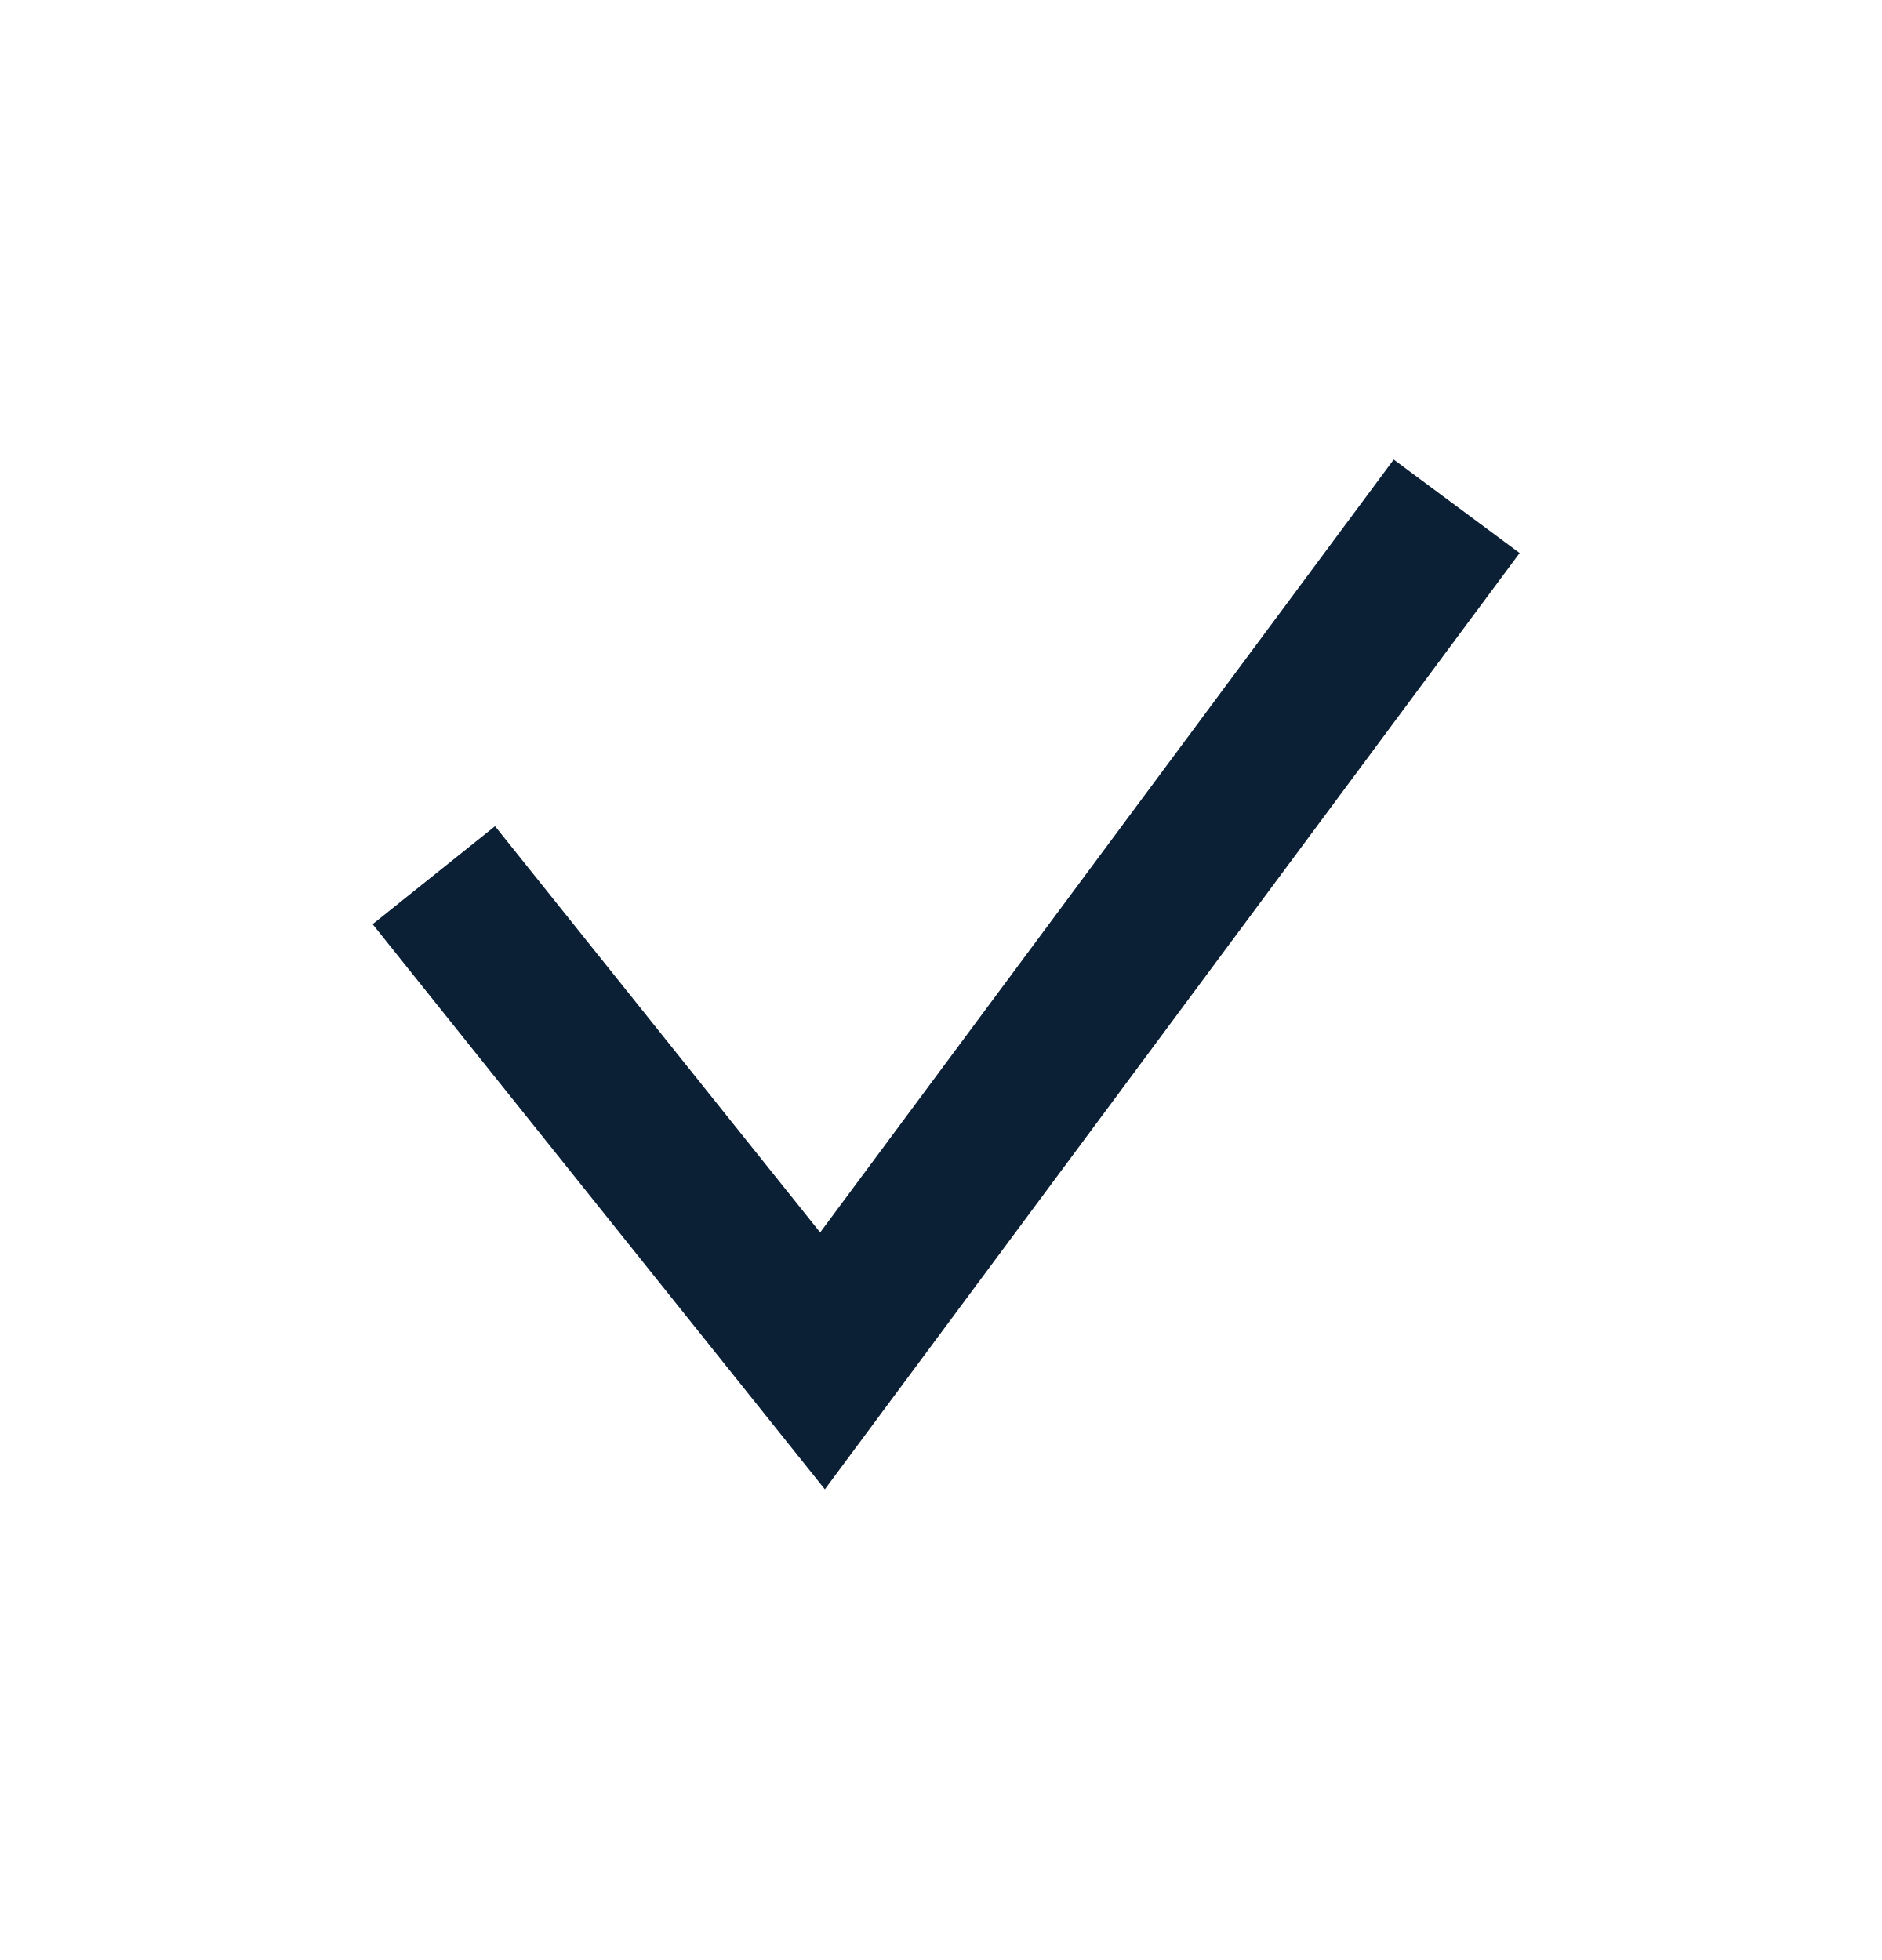
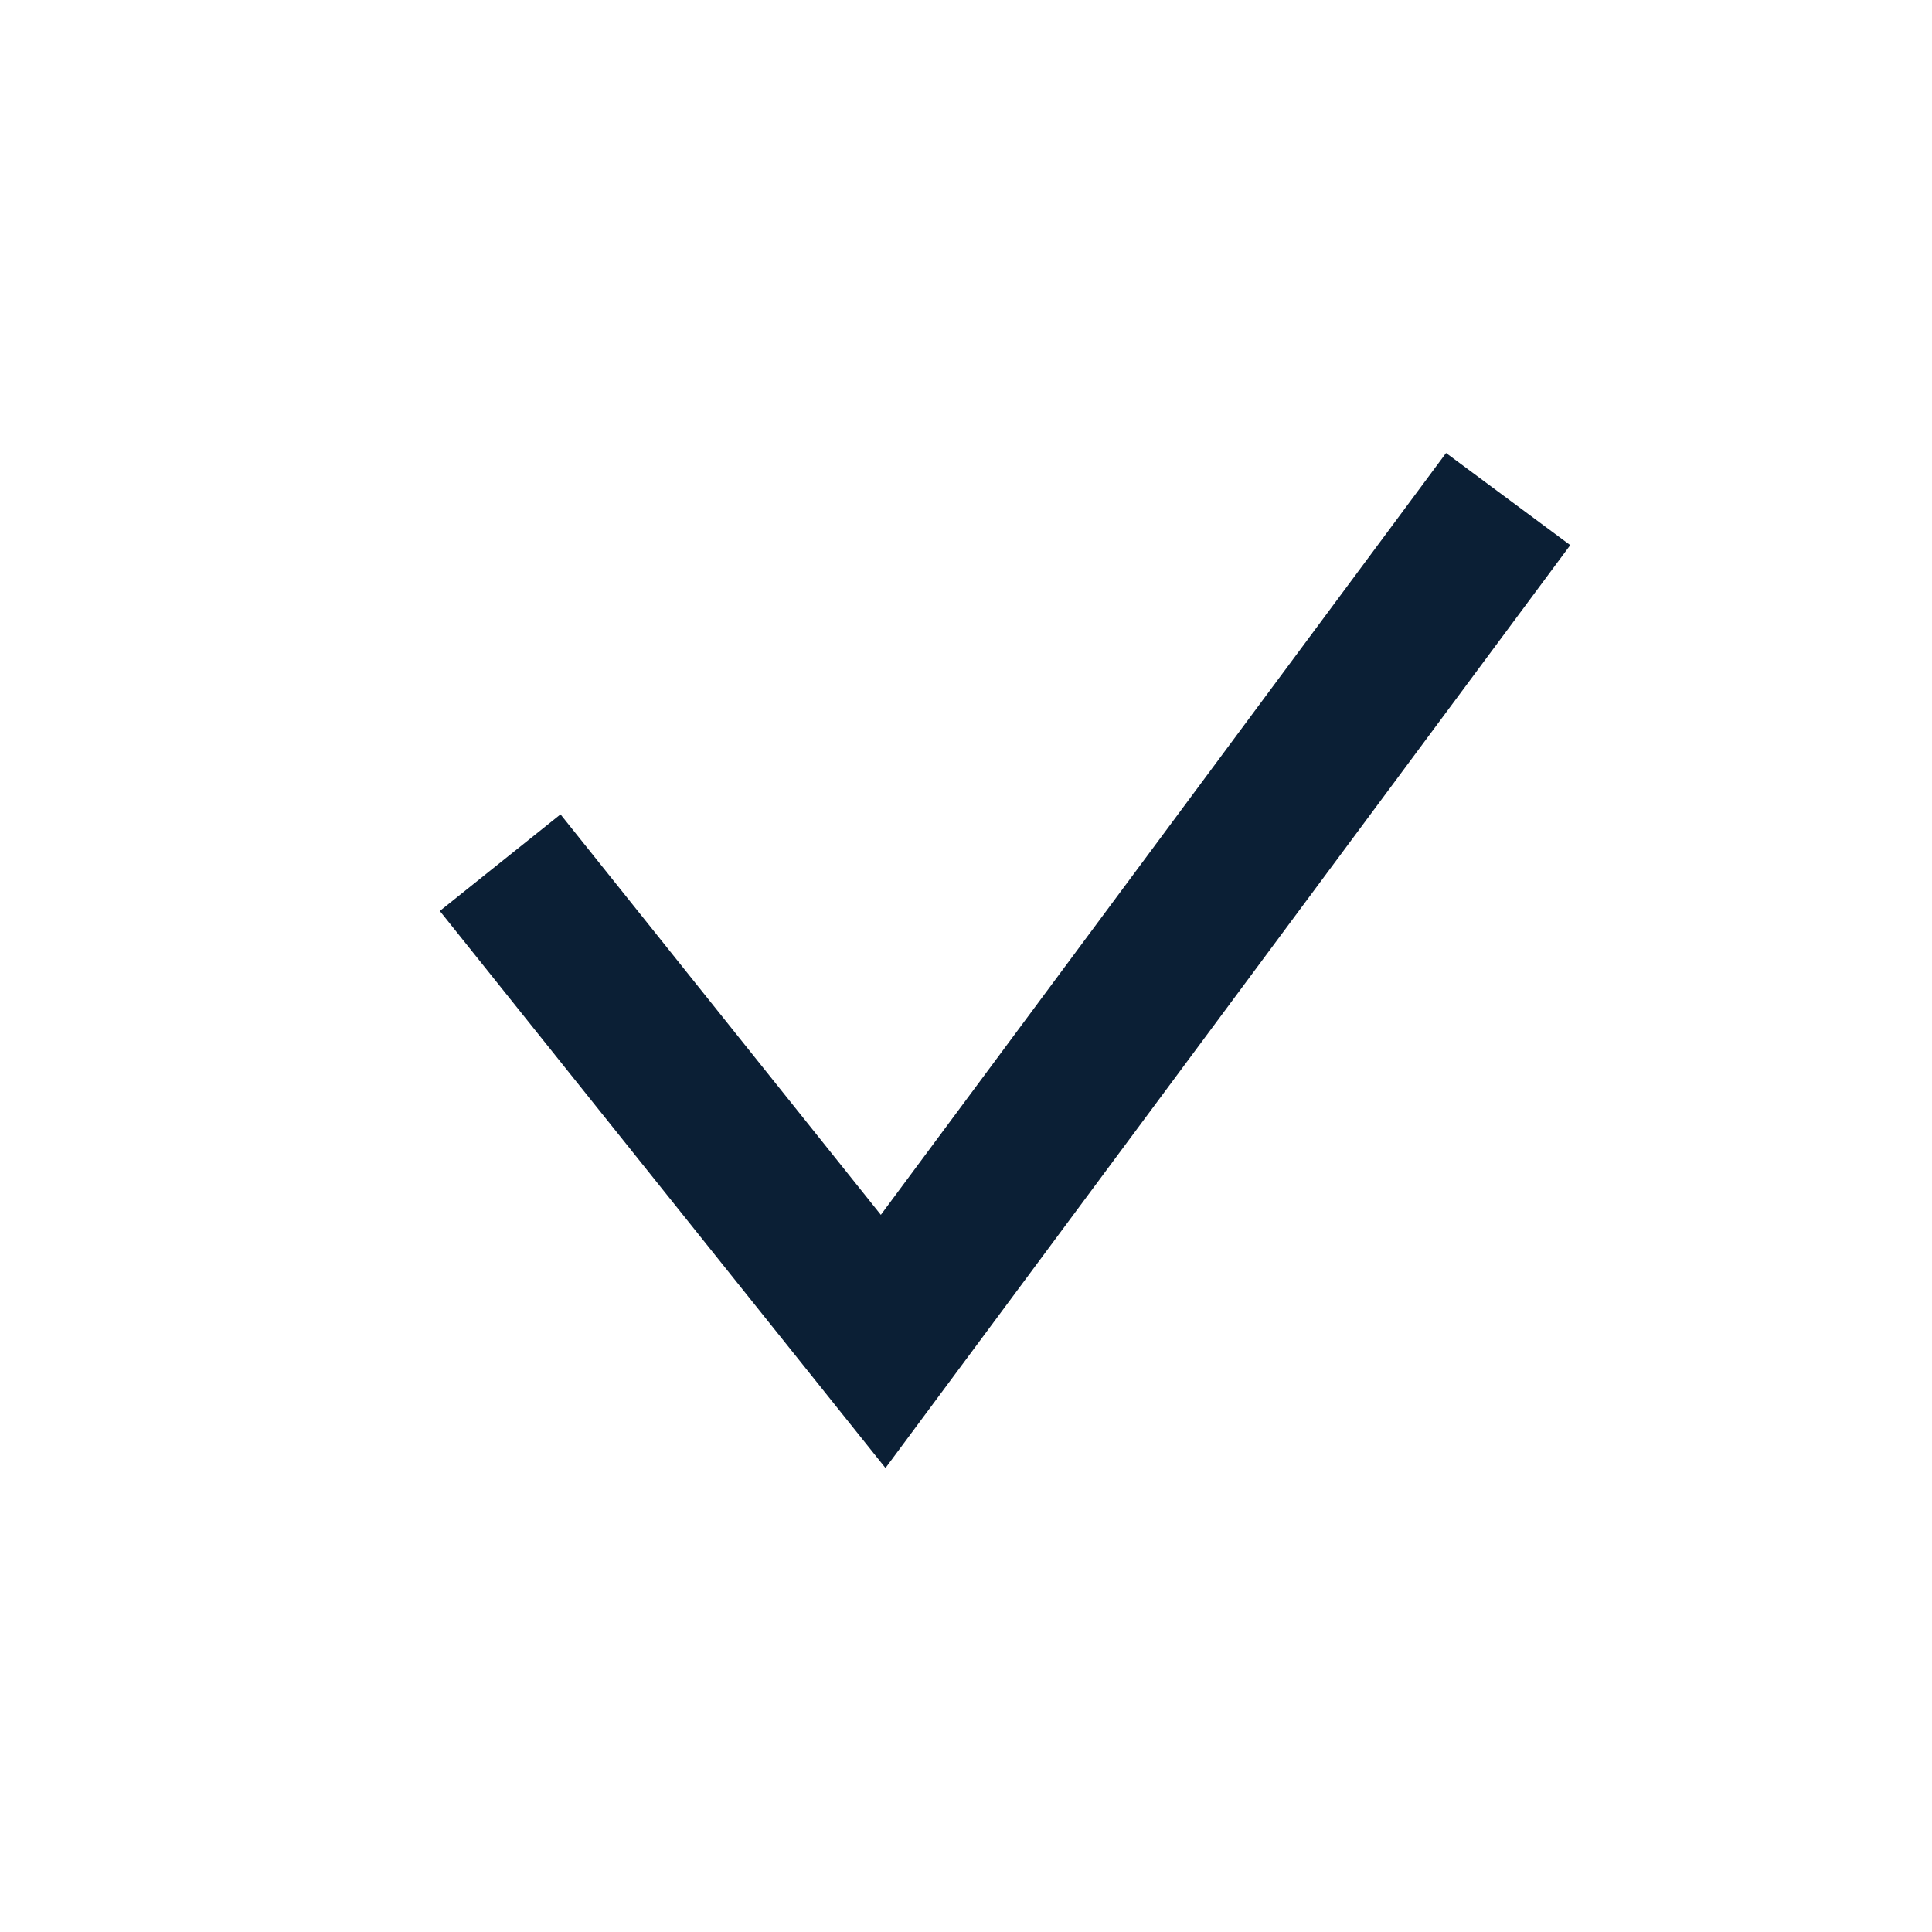
- <svg xmlns="http://www.w3.org/2000/svg" width="24" height="25" viewBox="0 0 24 25">
-   <path fill="#0B1F35" fill-rule="nonzero" d="M17.773 5.862l1.606 1.192-8.86 11.942-5.767-7.208 1.561-1.25 4.146 5.182z" />
+ <svg xmlns="http://www.w3.org/2000/svg" width="25" height="25" viewBox="0 0 25 25">
+   <path fill="#0B1F35" fill-rule="nonzero" d="M18.712 5.862l1.607 1.192-8.861 11.942-5.767-7.208 1.562-1.25 4.145 5.182z" />
</svg>
